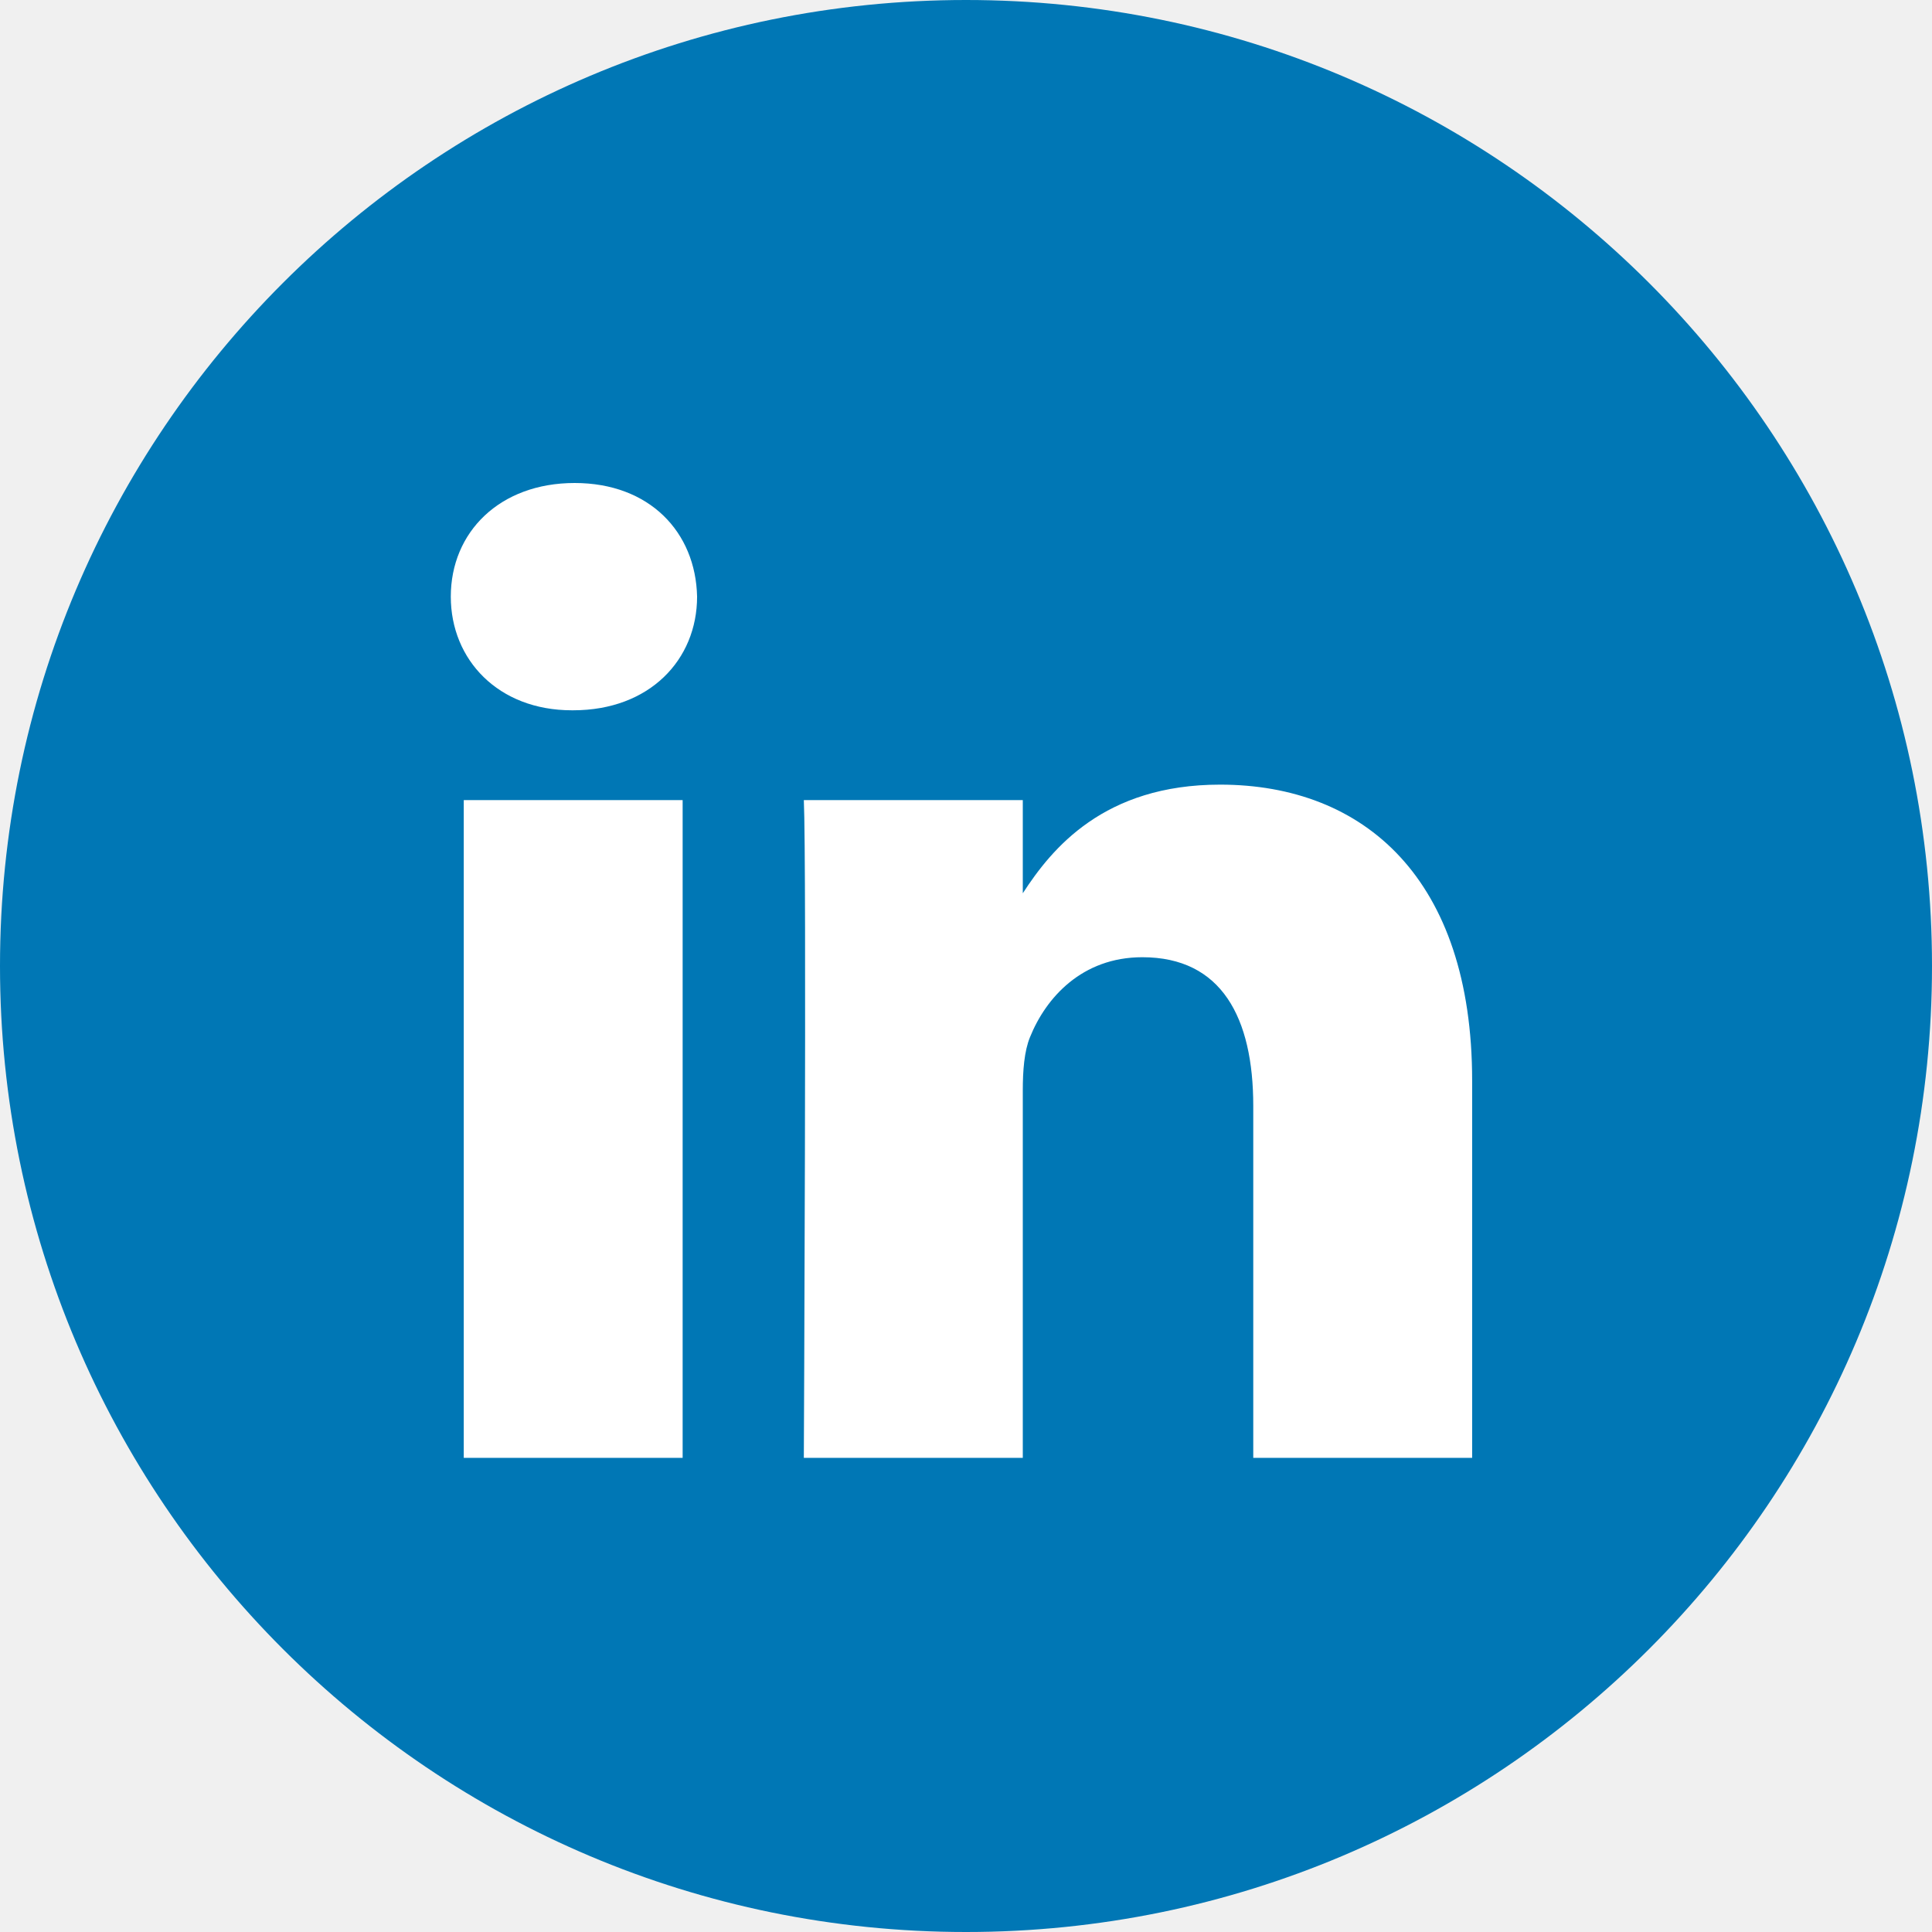
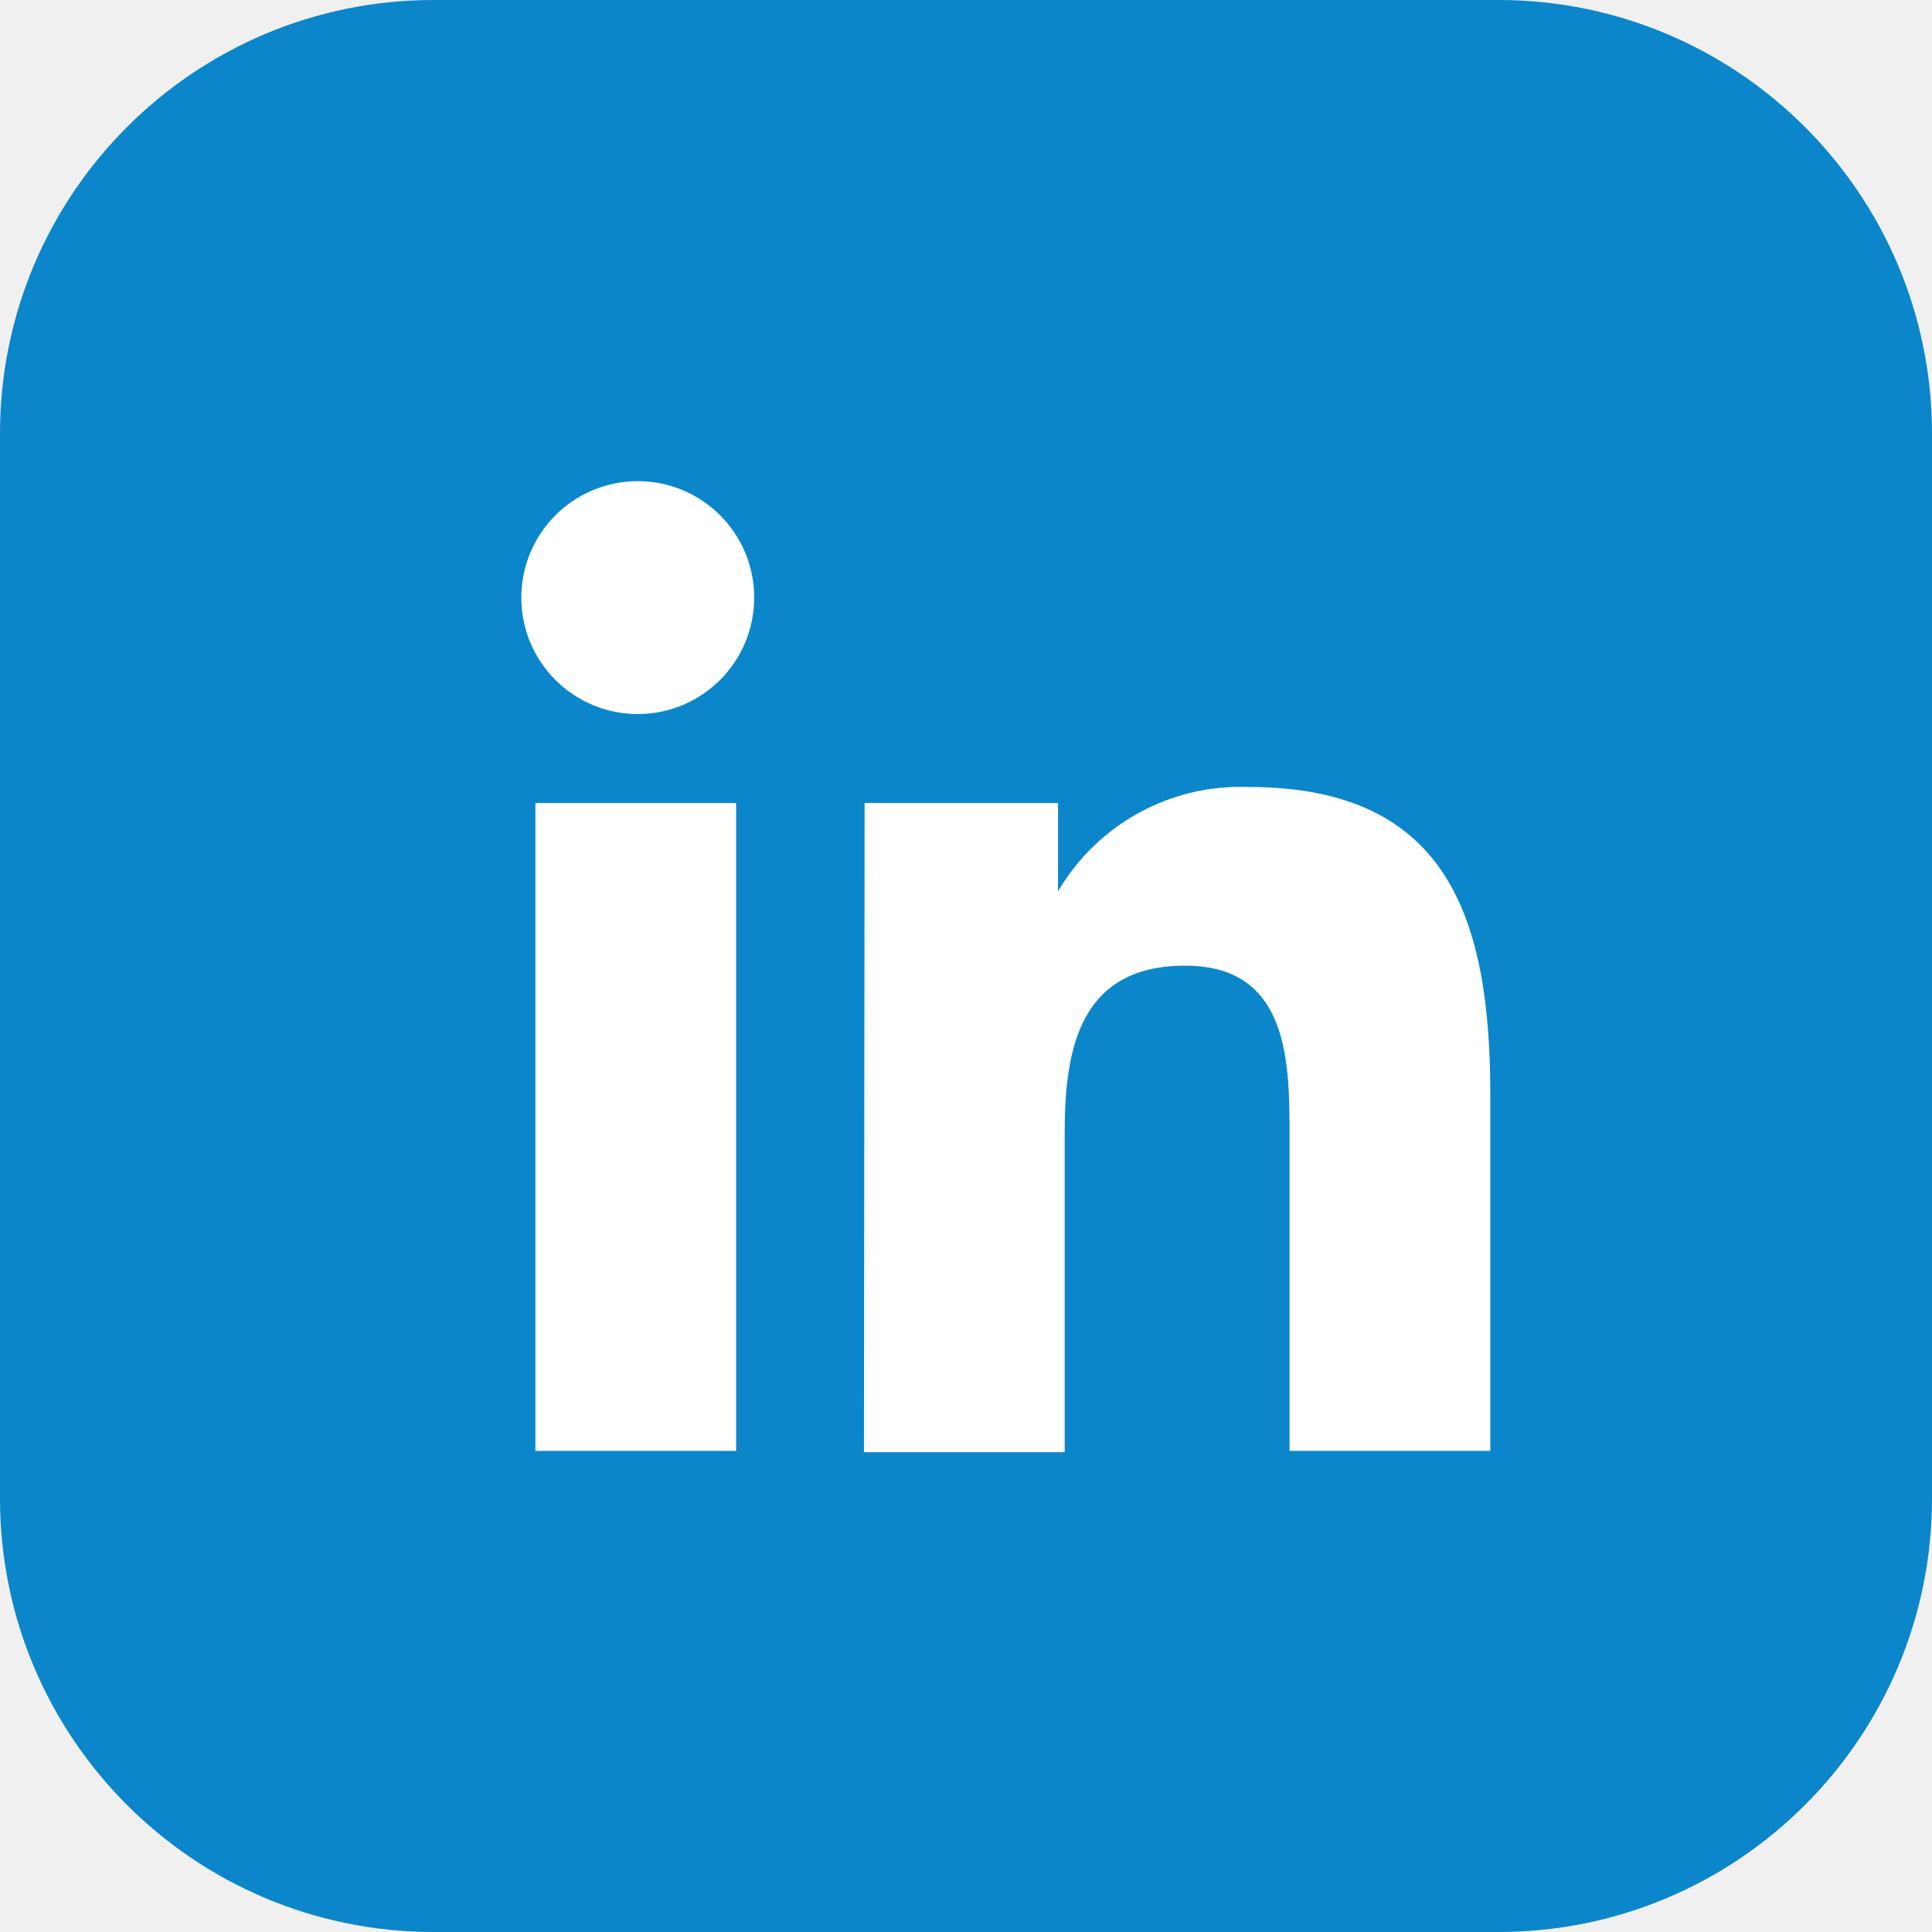
- <svg xmlns="http://www.w3.org/2000/svg" width="48" height="48" viewBox="0 0 48 48" fill="none">
-   <path d="M0 24C0 10.745 10.745 0 24 0C37.255 0 48 10.745 48 24C48 37.255 37.255 48 24 48C10.745 48 0 37.255 0 24Z" fill="#0077B5" />
-   <path fill-rule="evenodd" clip-rule="evenodd" d="M17.319 14.823C17.319 16.392 16.138 17.647 14.241 17.647H14.206C12.38 17.647 11.2 16.392 11.2 14.823C11.2 13.22 12.416 12 14.277 12C16.138 12 17.284 13.22 17.319 14.823ZM16.96 19.878V36.22H11.522V19.878H16.96ZM36.575 36.22L36.575 26.85C36.575 21.83 33.892 19.494 30.313 19.494C27.425 19.494 26.133 21.08 25.411 22.193V19.878H19.971C20.043 21.412 19.971 36.22 19.971 36.22H25.411V27.093C25.411 26.605 25.446 26.118 25.59 25.768C25.983 24.792 26.878 23.782 28.381 23.782C30.349 23.782 31.137 25.281 31.137 27.477V36.22H36.575Z" fill="white" />
+ <svg xmlns="http://www.w3.org/2000/svg" viewBox="0 0 28.87 28.87" id="linkedin">
+   <g id="Layer_2">
+     <g id="Layer_1-2">
+       <rect width="28.87" height="28.87" rx="6.48" ry="6.48" fill="#0b86ca" />
+       <path d="M8 12h3v9.68H8zm1.53-4.81a1.74 1.74 0 1 1-1.74 1.75 1.74 1.74 0 0 1 1.74-1.75M12.92 12h2.89v1.32a3.16 3.16 0 0 1 2.85-1.56c3 0 3.61 2 3.61 4.61v5.31h-3V17c0-1.12 0-2.57-1.56-2.57s-1.8 1.22-1.8 2.48v4.79h-3z" fill="#fff" />
+     </g>
+   </g>
</svg>
